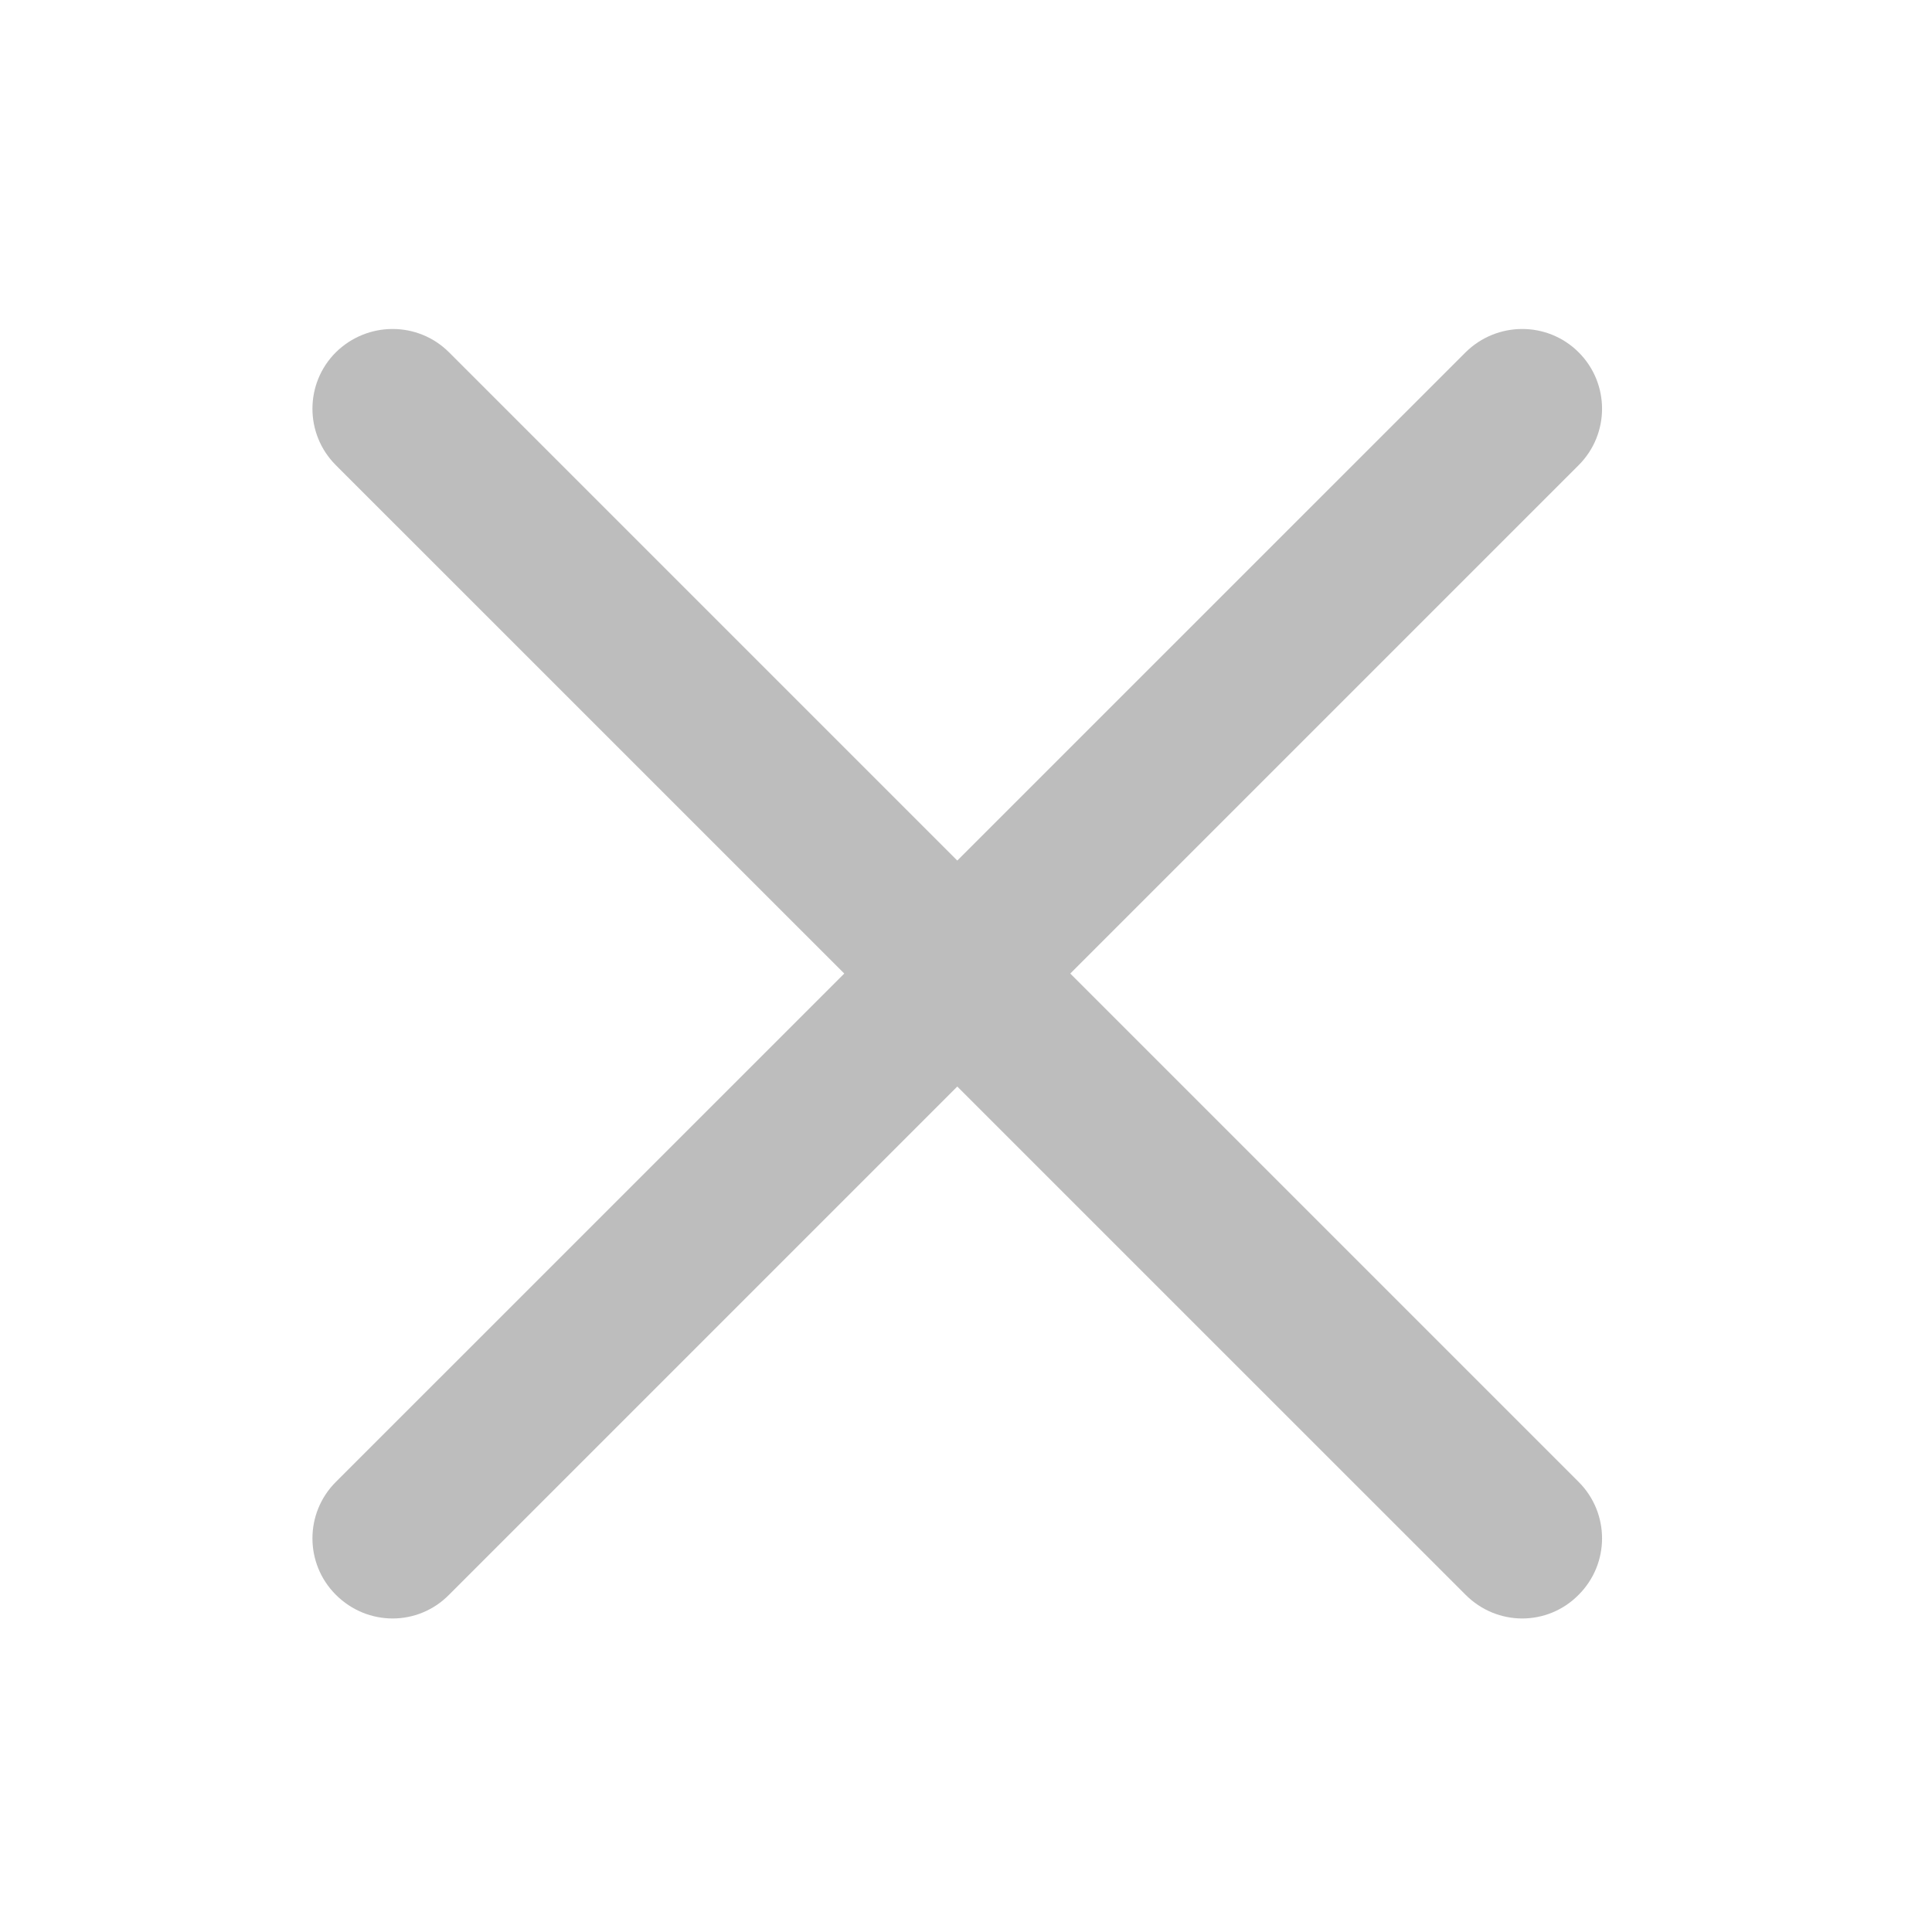
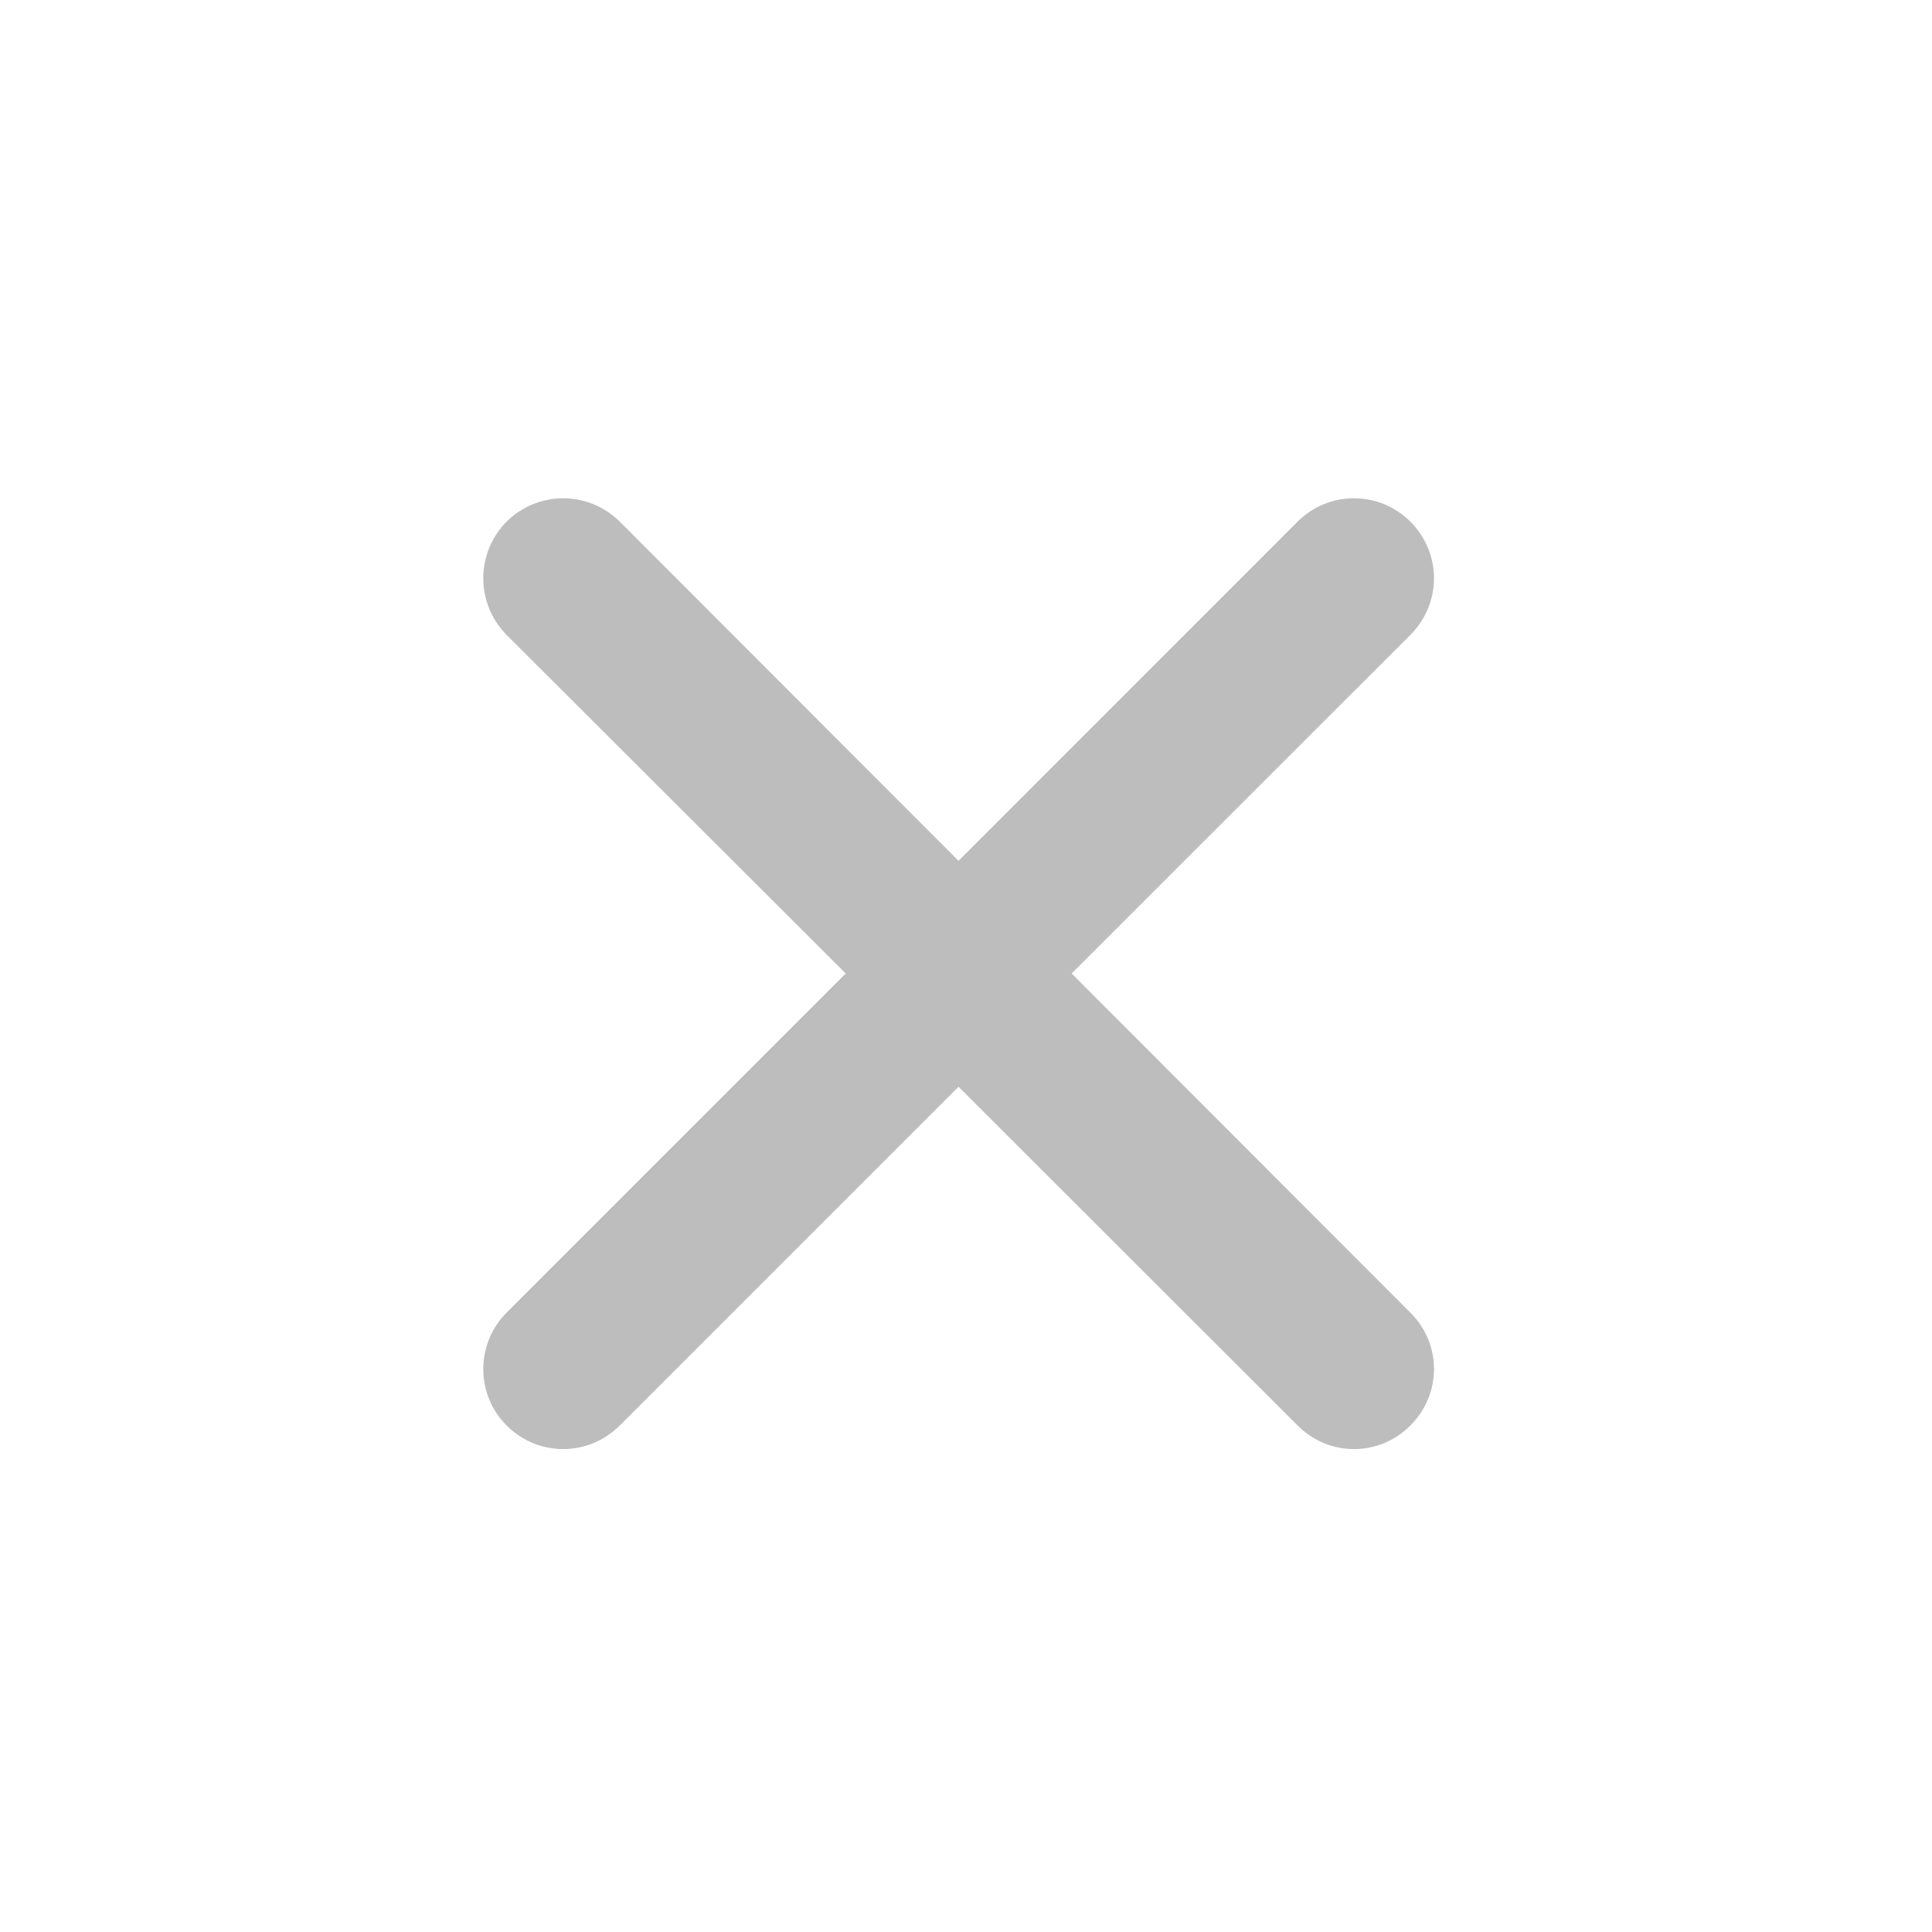
- <svg xmlns="http://www.w3.org/2000/svg" width="16pt" height="16pt" viewBox="0 0 16 16" version="1.1">
+ <svg xmlns="http://www.w3.org/2000/svg" width="16px" height="16px" viewBox="0 0 16 16" version="1.1">
  <g id="surface1">
-     <path style=" stroke:none;fill-rule:nonzero;fill:rgb(74.118%,74.118%,74.118%);fill-opacity:1;" d="M 3.719 2.918 L 13.074 12.273 C 13.332 12.531 13.332 12.949 13.074 13.207 C 12.816 13.469 12.398 13.469 12.137 13.207 L 2.781 3.852 C 2.523 3.594 2.523 3.176 2.781 2.918 C 3.043 2.66 3.461 2.66 3.719 2.918 Z M 3.719 2.918 " />
-     <path style=" stroke:none;fill-rule:nonzero;fill:rgb(74.118%,74.118%,74.118%);fill-opacity:1;" d="M 13.074 3.852 L 3.719 13.207 C 3.461 13.469 3.043 13.469 2.781 13.207 C 2.523 12.949 2.523 12.531 2.781 12.273 L 12.137 2.918 C 12.398 2.66 12.816 2.66 13.074 2.918 C 13.332 3.176 13.332 3.594 13.074 3.852 Z M 13.074 3.852 " />
+     <path style=" stroke:none;fill-rule:nonzero;fill:rgb(74.118%,74.118%,74.118%);fill-opacity:1;" d="M 4.195 4.32 C 3.938 4.582 3.938 4.996 4.195 5.258 L 7.004 8.062 L 4.195 10.871 C 3.938 11.129 3.938 11.547 4.195 11.805 C 4.457 12.066 4.871 12.066 5.133 11.805 L 7.938 9 L 10.746 11.805 C 11.004 12.066 11.422 12.066 11.68 11.805 C 11.941 11.547 11.941 11.129 11.68 10.871 L 8.875 8.062 L 11.68 5.258 C 11.941 4.996 11.941 4.582 11.68 4.32 C 11.422 4.062 11.004 4.062 10.746 4.32 L 7.938 7.129 L 5.133 4.32 C 4.871 4.062 4.457 4.062 4.195 4.32 Z M 4.195 4.32 " />
  </g>
</svg>
